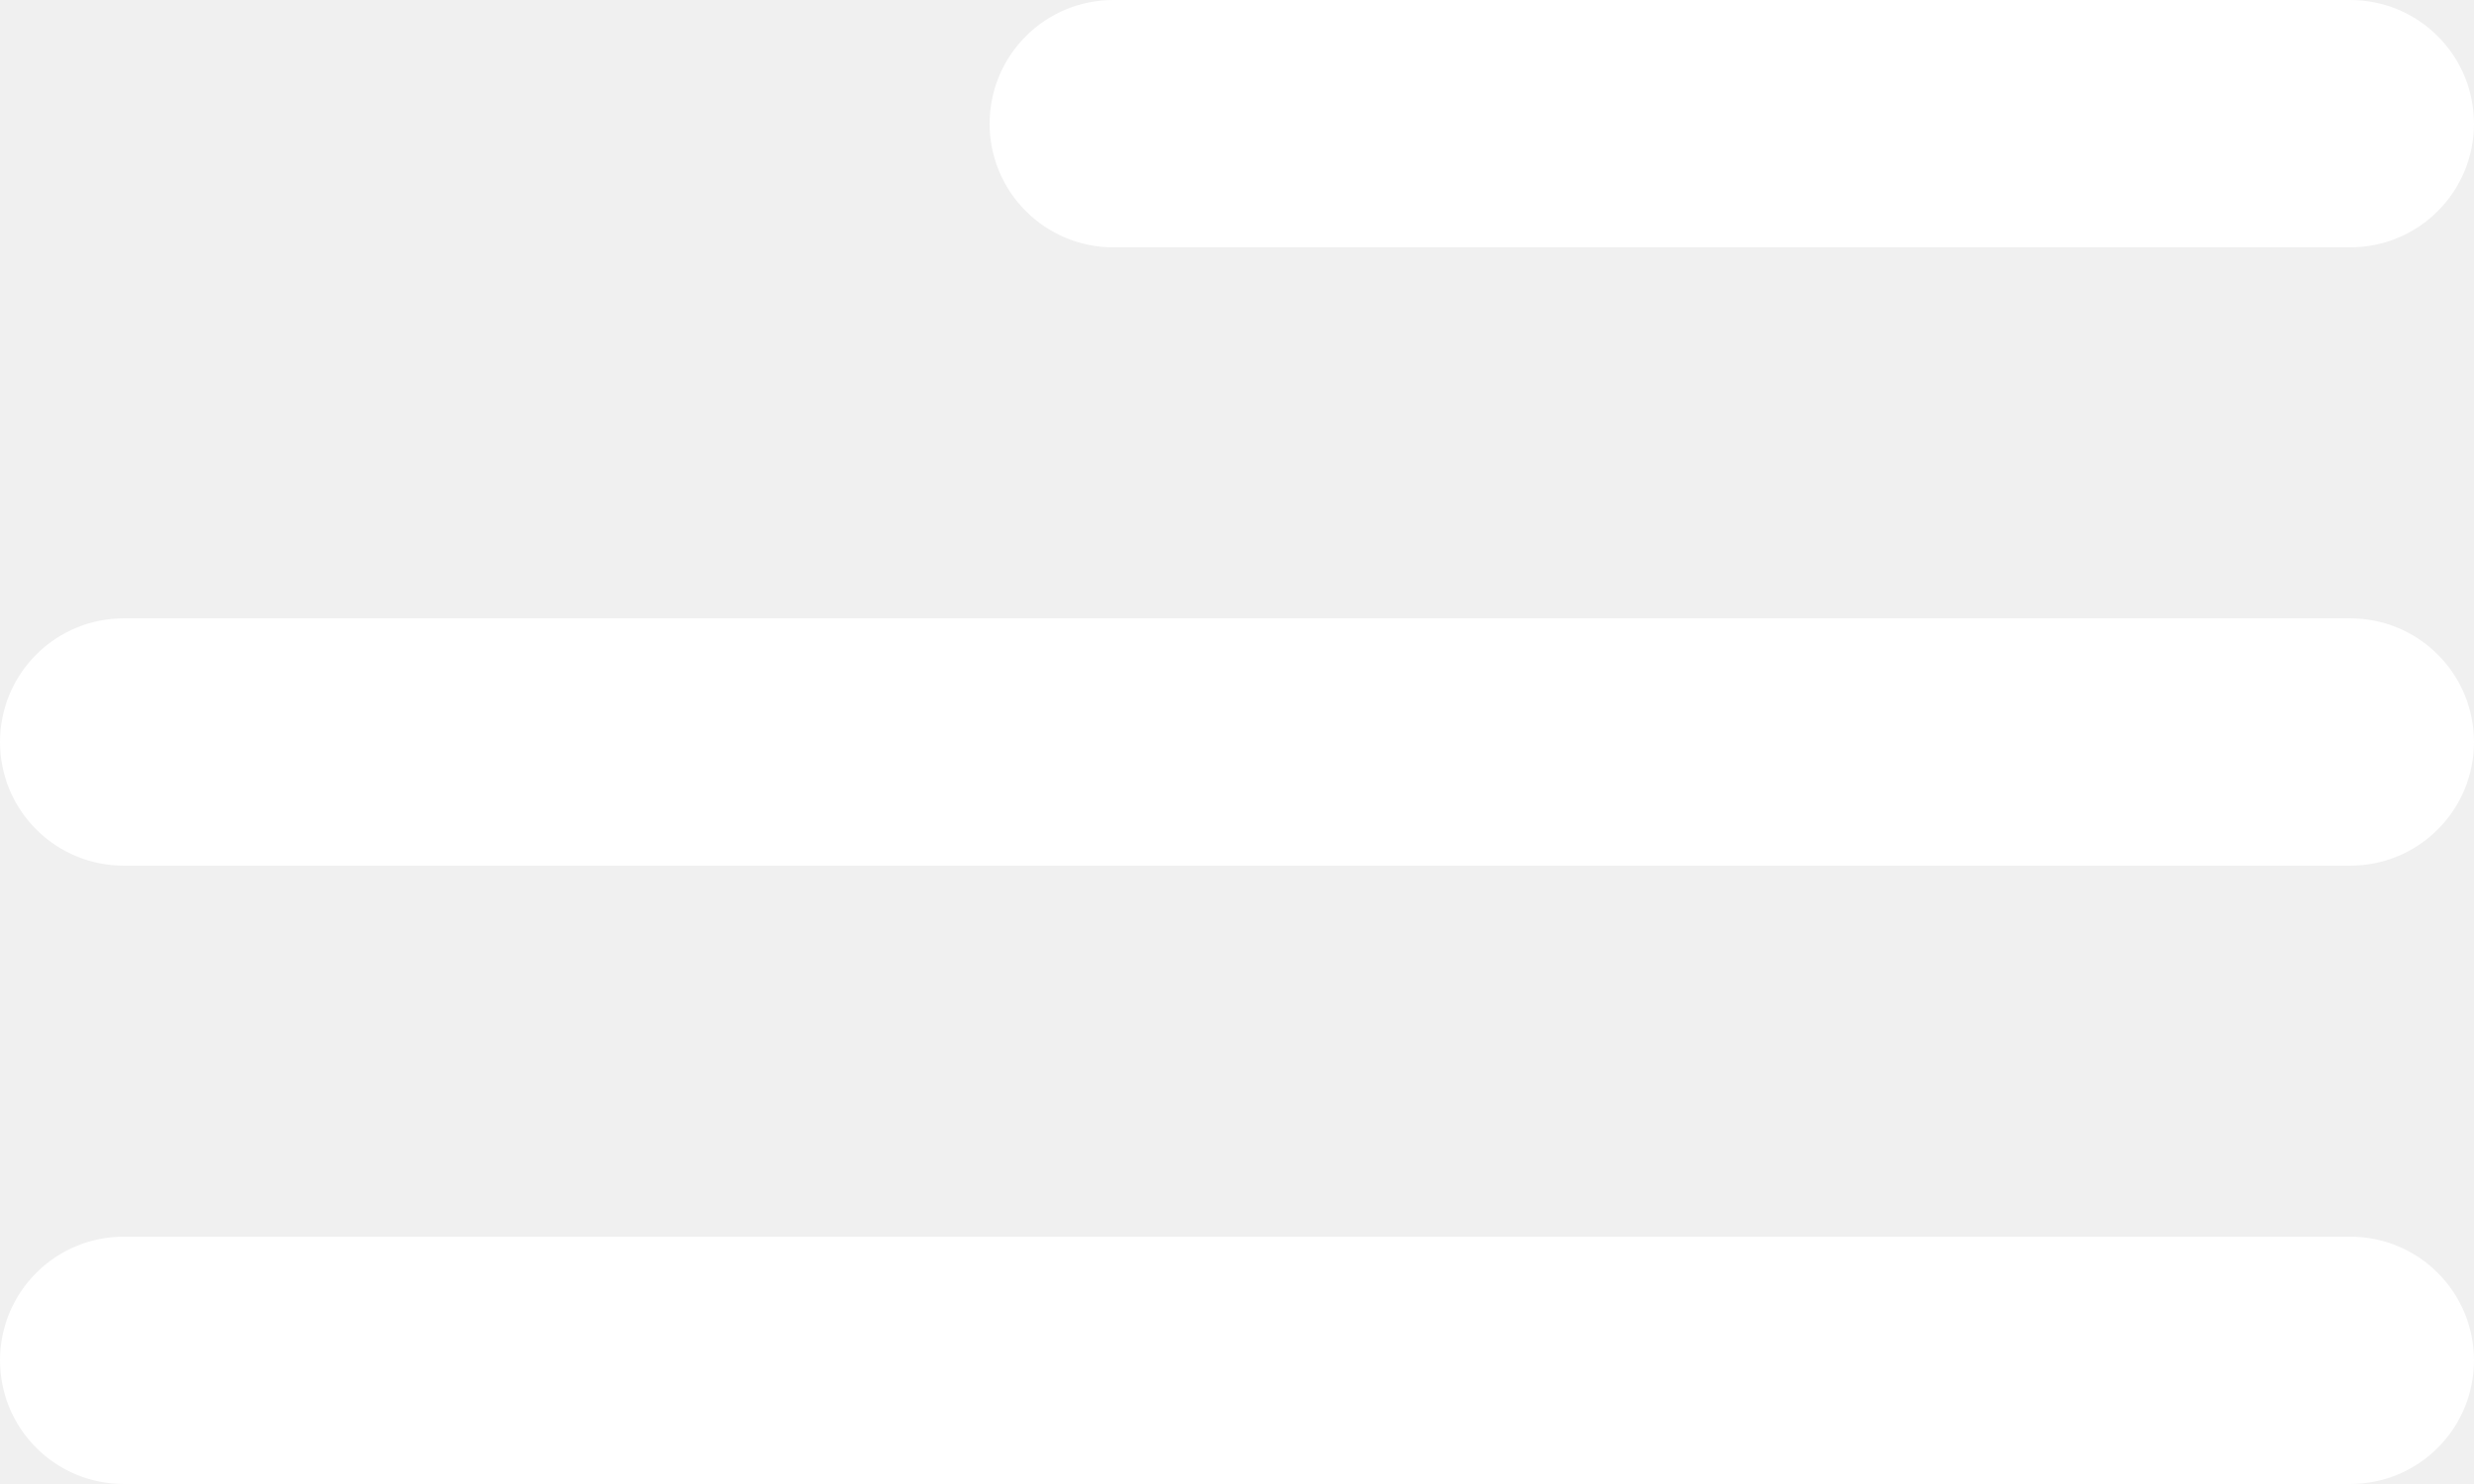
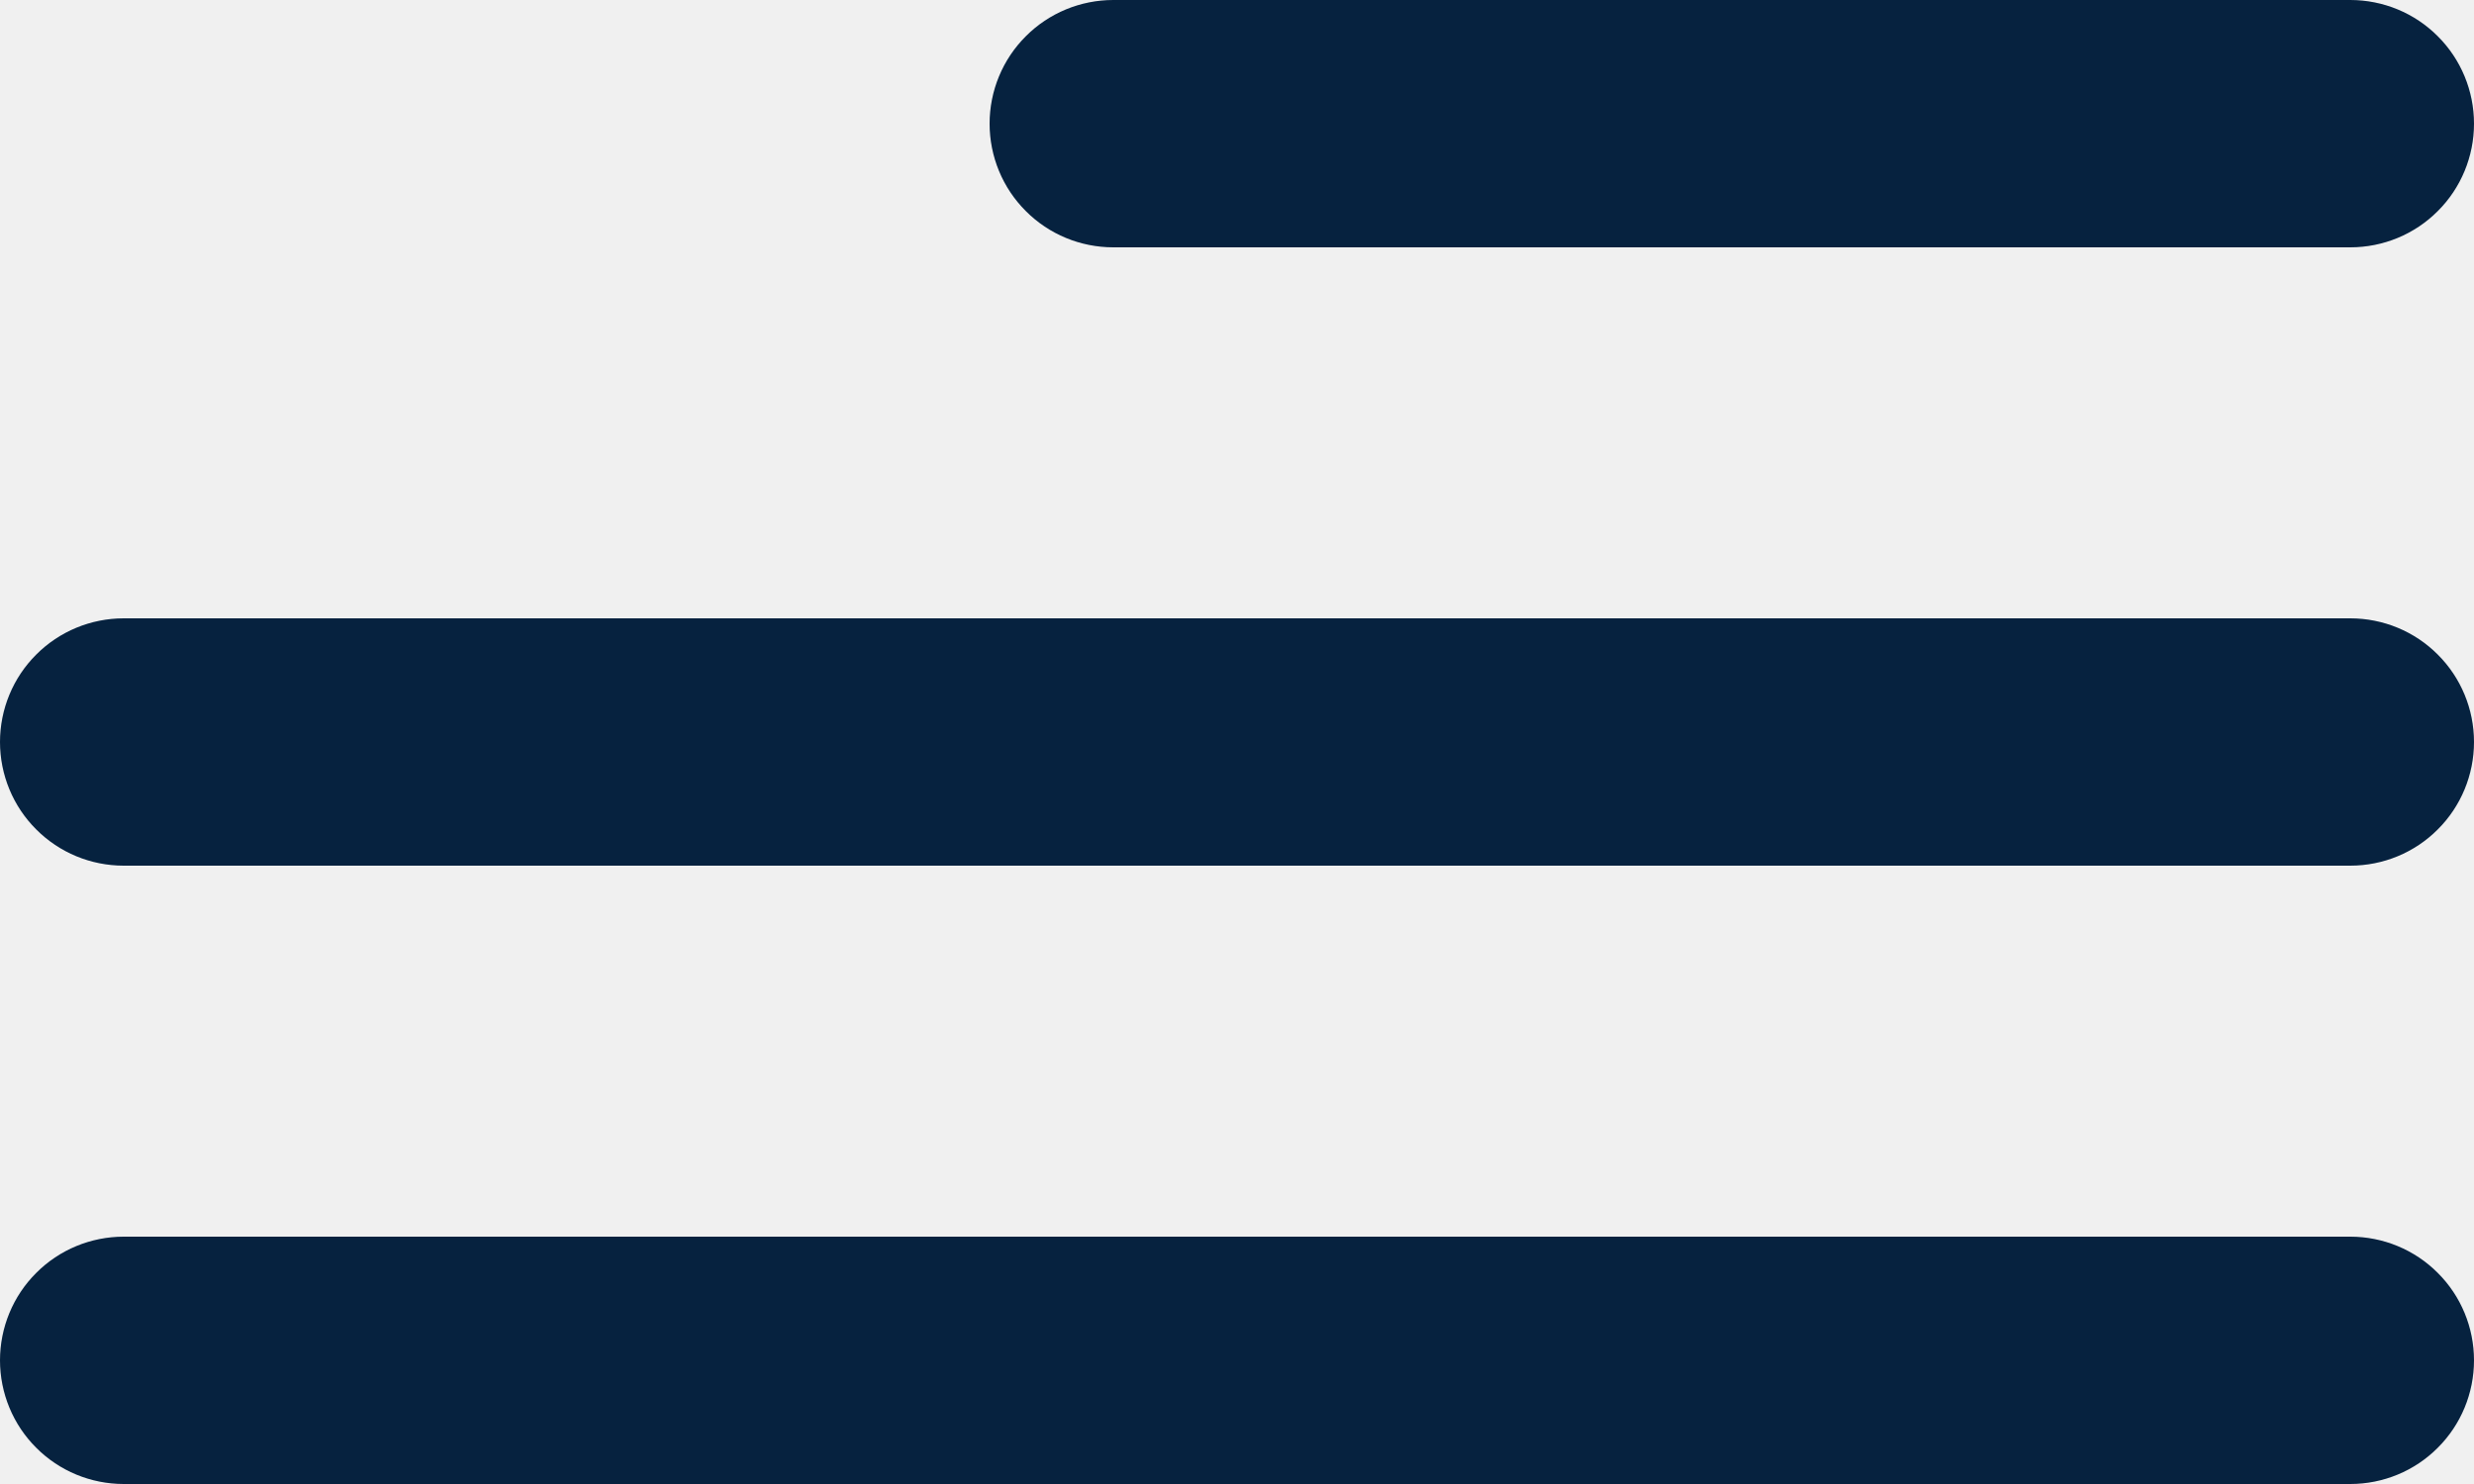
<svg xmlns="http://www.w3.org/2000/svg" width="20" height="12" viewBox="0 0 20 12" fill="#FFF">
-   <path d="M9 2L19 2C19.265 2 19.52 1.895 19.707 1.707C19.895 1.52 20 1.265 20 1C20 0.735 19.895 0.48 19.707 0.293C19.52 0.105 19.265 0 19 0L9 0C8.735 0 8.48 0.105 8.293 0.293C8.105 0.48 8 0.735 8 1C8 1.265 8.105 1.52 8.293 1.707C8.48 1.895 8.735 2 9 2ZM19 10L1 10C0.735 10 0.48 10.105 0.293 10.293C0.105 10.48 0 10.735 0 11C0 11.265 0.105 11.52 0.293 11.707C0.48 11.895 0.735 12 1 12L19 12C19.265 12 19.52 11.895 19.707 11.707C19.895 11.52 20 11.265 20 11C20 10.735 19.895 10.48 19.707 10.293C19.52 10.105 19.265 10 19 10V10ZM1 7L19 7C19.265 7 19.52 6.895 19.707 6.707C19.895 6.52 20 6.265 20 6C20 5.735 19.895 5.48 19.707 5.293C19.52 5.105 19.265 5 19 5L1 5C0.735 5 0.48 5.105 0.293 5.293C0.105 5.48 0 5.735 0 6C0 6.265 0.105 6.52 0.293 6.707C0.48 6.895 0.735 7 1 7Z" fill="#FFFFFF" />
+   <path d="M9 2L19 2C19.265 2 19.52 1.895 19.707 1.707C19.895 1.52 20 1.265 20 1C20 0.735 19.895 0.48 19.707 0.293C19.52 0.105 19.265 0 19 0L9 0C8.735 0 8.48 0.105 8.293 0.293C8.105 0.48 8 0.735 8 1C8 1.265 8.105 1.52 8.293 1.707C8.48 1.895 8.735 2 9 2ZM19 10L1 10C0.735 10 0.48 10.105 0.293 10.293C0.105 10.48 0 10.735 0 11C0 11.265 0.105 11.52 0.293 11.707C0.48 11.895 0.735 12 1 12L19 12C19.265 12 19.52 11.895 19.707 11.707C19.895 11.52 20 11.265 20 11C20 10.735 19.895 10.48 19.707 10.293C19.52 10.105 19.265 10 19 10V10ZM1 7L19 7C19.265 7 19.52 6.895 19.707 6.707C19.895 6.52 20 6.265 20 6C20 5.735 19.895 5.48 19.707 5.293C19.52 5.105 19.265 5 19 5L1 5C0.735 5 0.48 5.105 0.293 5.293C0.105 5.48 0 5.735 0 6C0 6.265 0.105 6.52 0.293 6.707C0.48 6.895 0.735 7 1 7Z" fill="#06223F" />
</svg>
